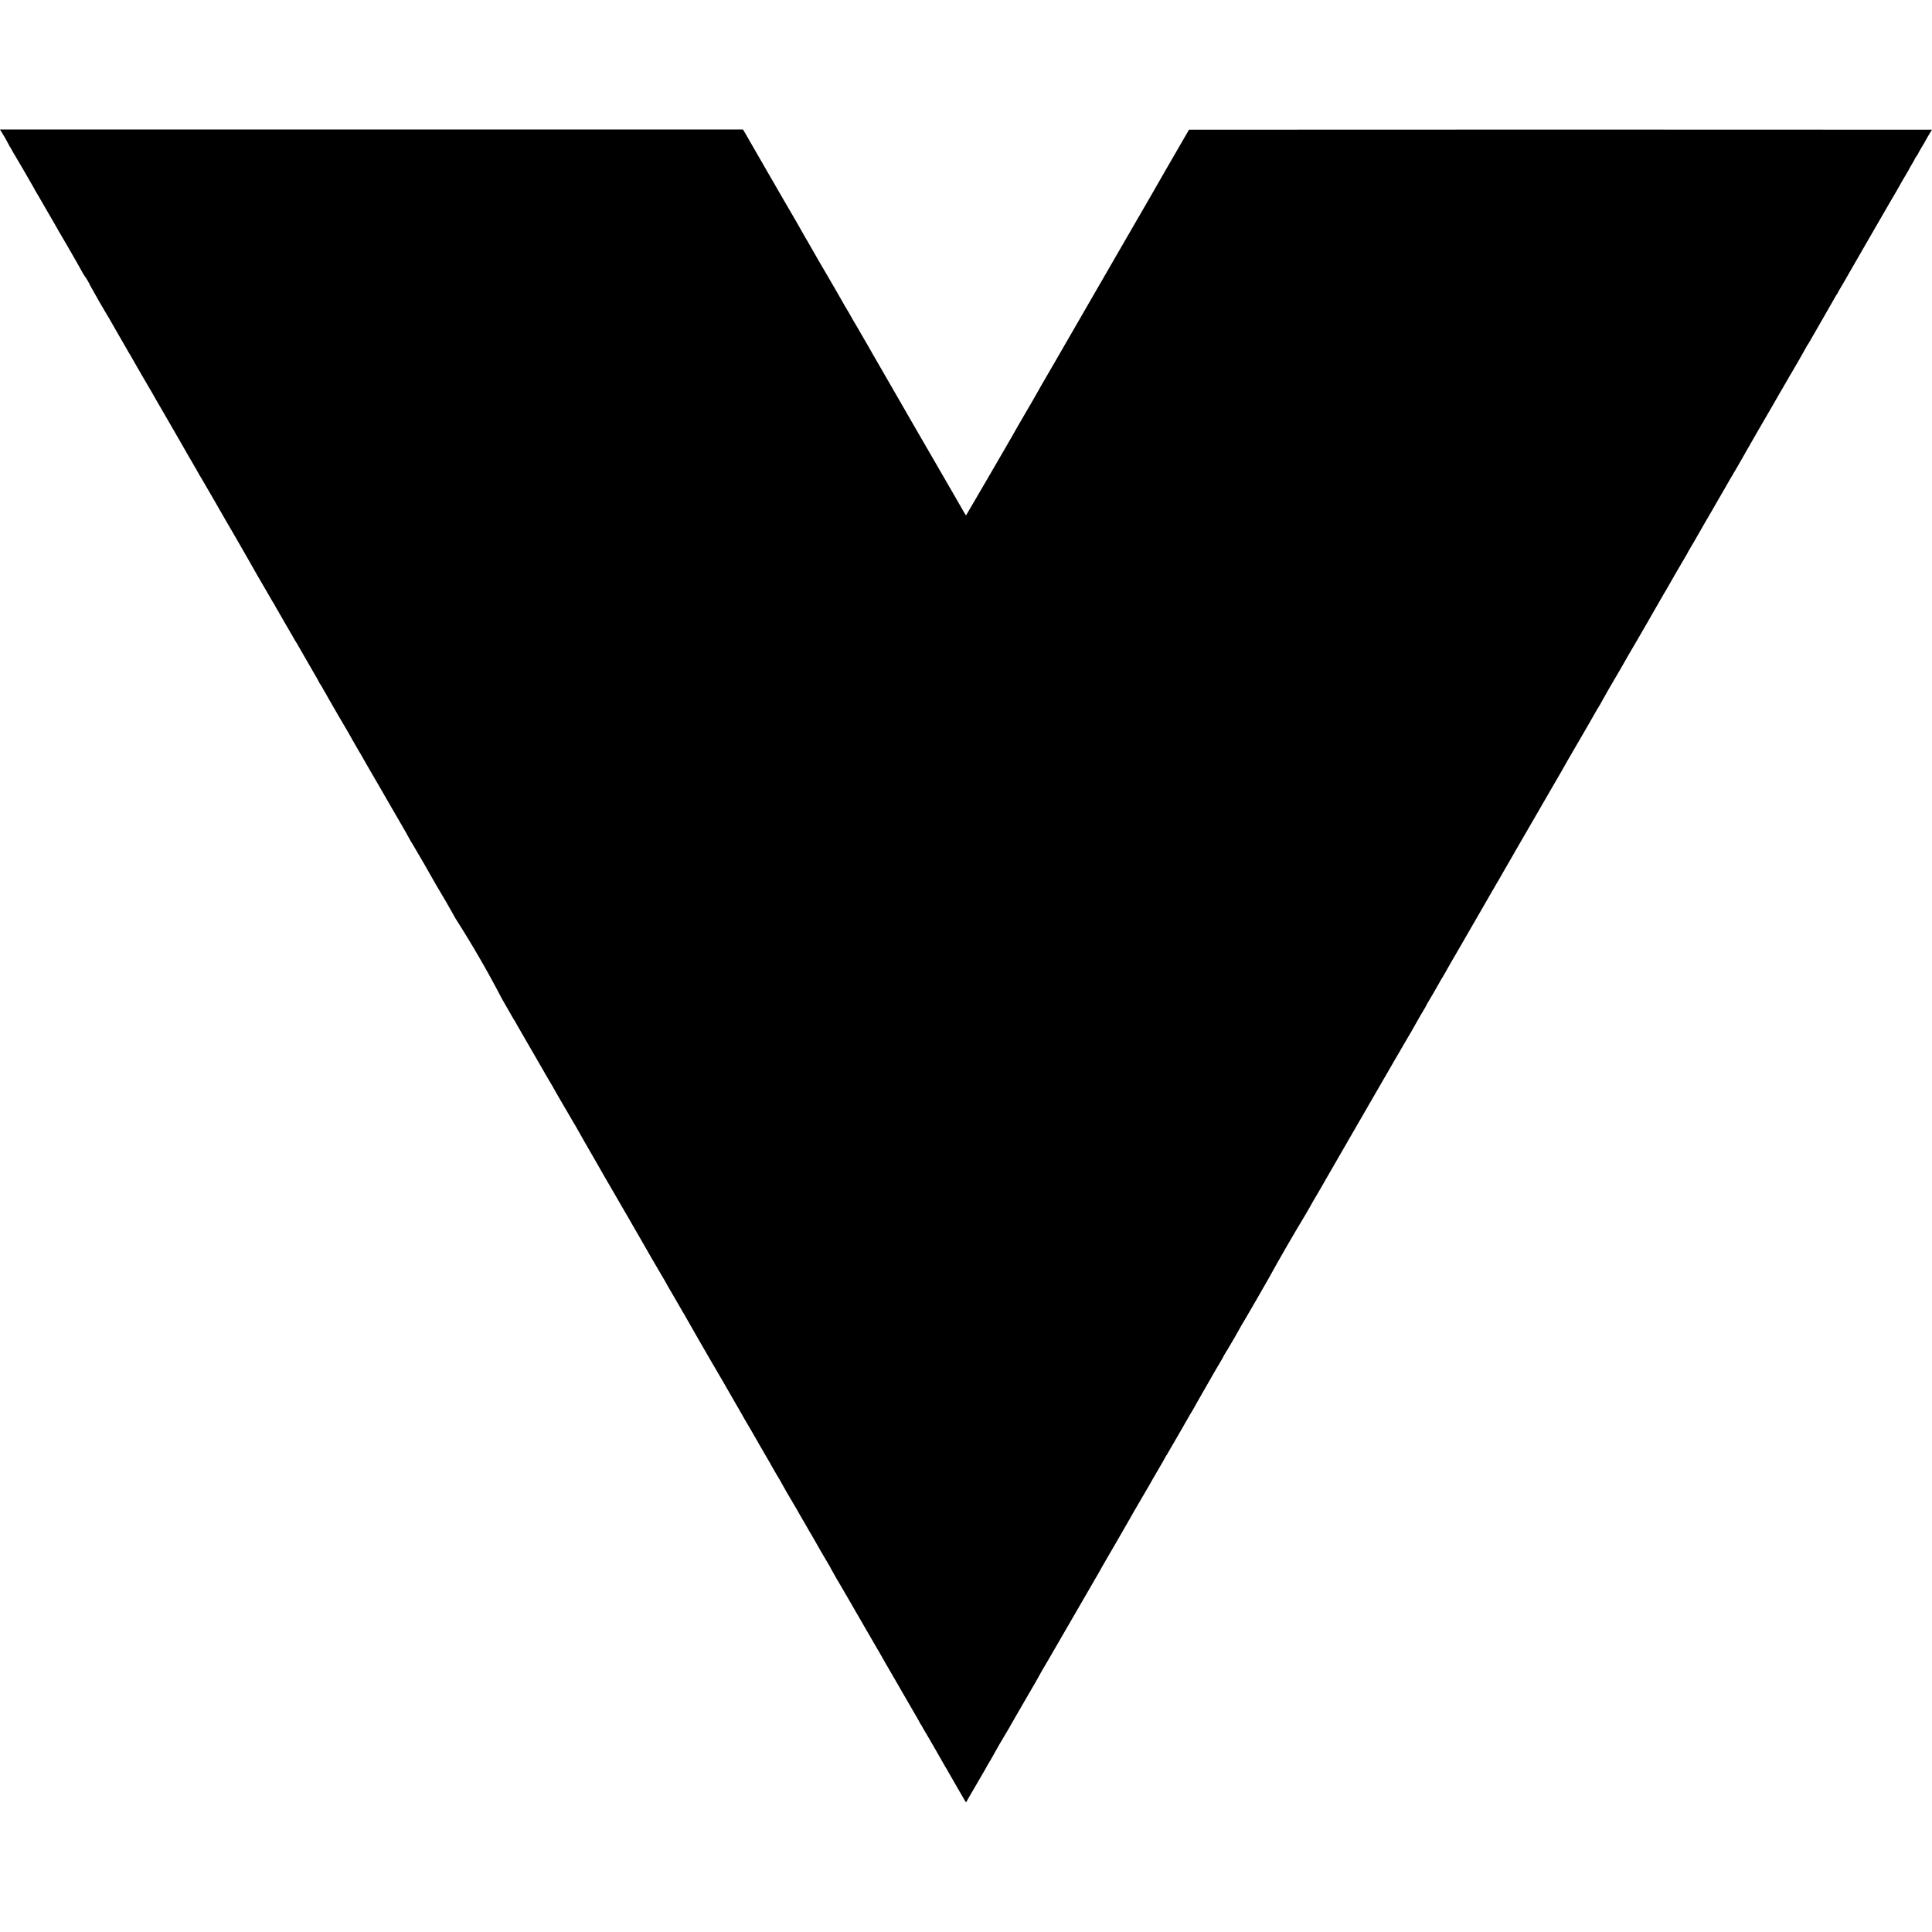
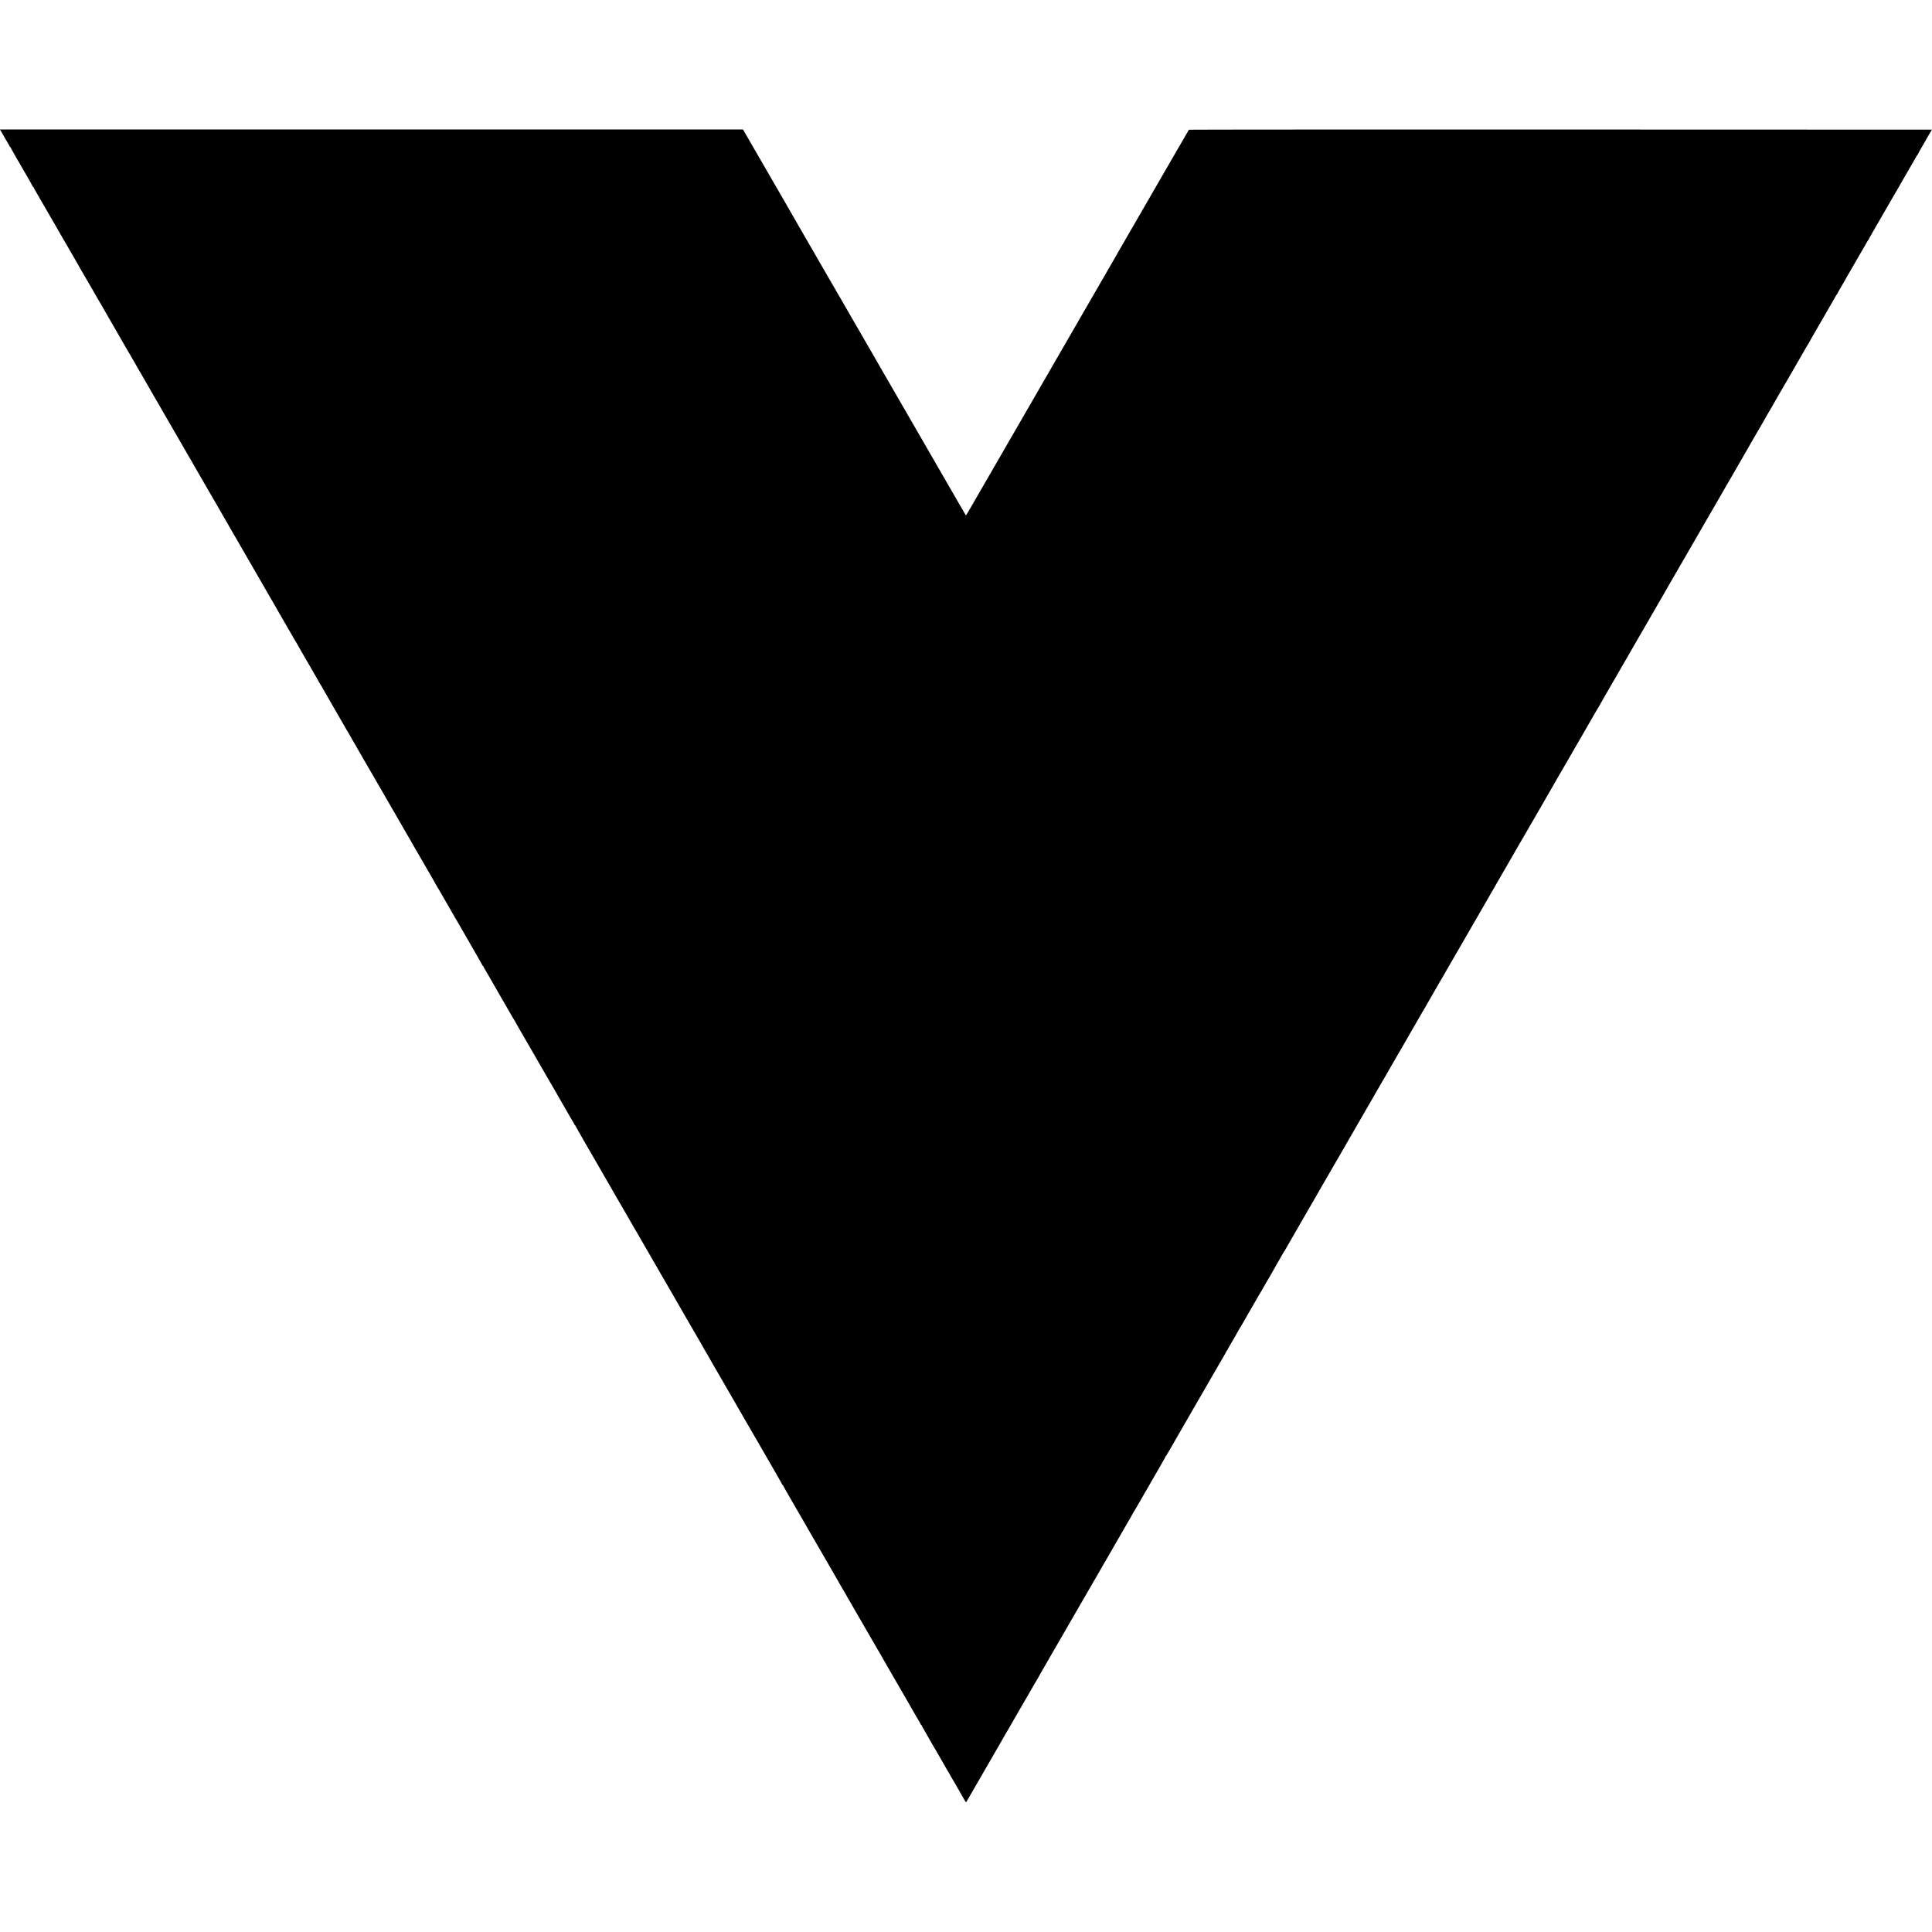
- <svg xmlns="http://www.w3.org/2000/svg" version="1.0" width="21.333" height="21.333" viewBox="0 0 16 16">
-   <path d="M.006 1.082a1.73 1.73 0 01.074.13c0 .002.002.004.003.004a2.14 2.14 0 00.055.095 17.484 17.484 0 01.138.238.82.82 0 00.036.063l.162.28.008.015a20.374 20.374 0 01.152.262l.043.077a.41.41 0 00.024.04.445.445 0 01.045.077l.012.021a6.881 6.881 0 00.125.218l.02.033.034.06.121.21.01.018a.152.152 0 01.01.015l.015.027.021.037.057.099.042.072.028.048a.433.433 0 01.02.034l.03.053.095.164.105.182.064.112a5.77 5.77 0 00.046.079l.015.026.028.049a.228.228 0 00.01.018c.002.001.025.042.053.09a41.95 41.95 0 00.068.117l.082.143a35.282 35.282 0 01.202.35 10.839 10.839 0 00.131.228l.048.083a1.08 1.08 0 00.036.06c.003.008.015.028.025.045l.061.106.042.072.04.07.014.022a54.195 54.195 0 00.152.264l.023.04a.325.325 0 01.015.029l.01.015.01.016c0 .001.023.043.032.056l.013.024.084.146a15.031 15.031 0 01.088.15l.036.064.054.094.013.021.033.058.008.014.047.082.078.134.042.073a46.396 46.396 0 00.17.294l.008.015a1.384 1.384 0 00.052.09 14.381 14.381 0 01.185.321 8.6 8.6 0 01.165.285 8.6 8.6 0 01.383.663l.09.157a.27.27 0 00.019.03s.011.022.026.047l.108.187.013.022a13.338 13.338 0 01.107.186l.024.041a2.593 2.593 0 01.051.088.995.995 0 01.03.053l.1.171a1.593 1.593 0 00.04.068l.077.136.083.144a31.478 31.478 0 00.192.333l.048.083.035.06.047.082.048.083a23.784 23.784 0 00.215.371 2.69 2.69 0 00.056.098l.089.154.012.02a39.436 39.436 0 00.225.392 21.959 21.959 0 01.189.326l.044.076.042.074c.008.013.1.17.108.186l.01.018.086.148.009.015c0 .003.024.043.051.09a1.934 1.934 0 01.052.09 2.75 2.75 0 00.061.106c.059.1.065.11.077.133l.049.084c.022.04.045.078.05.086a12.013 12.013 0 00.154.266l.008.016a5.277 5.277 0 00.098.17l.02.035.026.044.05.087.122.211.09.155.042.074.08.138a24.21 24.21 0 00.146.253l.038.065.018.032a.153.153 0 01.01.02l.007.009a1.392 1.392 0 00.048.083 3.82 3.82 0 01.058.1l.019.033.013.023a6.243 6.243 0 00.047.082l.011.02a.539.539 0 01.031.053l.006.01.013.023a.293.293 0 01.013.022l.013.023.023.04a7.317 7.317 0 00.066.114c.009.016.012.017.016.006a4.137 4.137 0 00.021-.037l.067-.115.069-.119a.923.923 0 01.032-.056l.013-.022a6.455 6.455 0 01.138-.239.325.325 0 00.016-.027l.012-.022a.293.293 0 00.013-.022l.014-.025.095-.164.029-.05a7.528 7.528 0 00.053-.091 4.337 4.337 0 01.107-.187 257.571 257.571 0 00.43-.743c.002-.006.008-.016.011-.021l.044-.076.079-.136.072-.125a10.455 10.455 0 01.08-.14l.122-.209.012-.022.065-.112a2.375 2.375 0 00.06-.106c.003 0 .004-.001.004-.003l.006-.012a12.176 12.176 0 01.097-.167l.079-.138a2.868 2.868 0 00.077-.134l.07-.122a11.06 11.06 0 01.127-.219 1.19 1.19 0 01.037-.066c0-.002.001-.003.002-.003.002 0 .005-.004.006-.009a6.409 6.409 0 00.118-.205l.021-.035a26.29 26.29 0 00.202-.35 15.36 15.36 0 01.306-.53l.03-.052.028-.05.067-.114.067-.117a40.462 40.462 0 01.18-.312 187.535 187.535 0 00.346-.599l.128-.22a3.125 3.125 0 00.06-.104 4.75 4.75 0 01.084-.145l.018-.034a6.955 6.955 0 00.106-.183.177.177 0 01.01-.018.31.31 0 00.009-.014l.025-.043a5.342 5.342 0 01.079-.138l.208-.36.054-.094.053-.092.009-.015a.681.681 0 00.017-.03l.022-.037.059-.103.058-.1.012-.022.039-.067.037-.064.011-.019.132-.228.008-.014a13.582 13.582 0 01.107-.185 8.177 8.177 0 00.1-.174l.01-.018.02-.034.026-.045a1.515 1.515 0 00.028-.048l.087-.15.079-.138a.88.88 0 01.026-.043l.006-.011a7.803 7.803 0 01.122-.213 3.98 3.98 0 01.056-.096l.051-.09.065-.111.014-.024.088-.152.03-.053.029-.05.07-.122.014-.023a9.504 9.504 0 01.086-.15l.09-.154.012-.023.046-.078.043-.075.04-.07.063-.108.032-.056.066-.114c.007-.013.108-.188.114-.196l.032-.056a38.218 38.218 0 01.258-.448l.012-.021.046-.08.036-.062.04-.069a.264.264 0 00.01-.018l.007-.011a8.196 8.196 0 00.13-.227.166.166 0 01.017-.027l.03-.052.088-.153.075-.131.028-.049a.178.178 0 01.019-.03c0-.003.04-.072.053-.093l.008-.014.015-.026.02-.035a49.272 49.272 0 01.193-.335l.166-.287a1.496 1.496 0 01.036-.061 6.4 6.4 0 01.048-.085l.05-.085c.002-.006.013-.024.022-.04l.024-.041a.222.222 0 01.03-.05c0-.003.037-.068.045-.08l.007-.011a2.19 2.19 0 01.034-.061L16 1.074l-3.075-.001-3.078.001-.198.342-.103.18a48.098 48.098 0 01-.199.344l-.081.14-.023.04a24.32 24.32 0 00-.086.149l-.137.237-.18.312a23.356 23.356 0 01-.13.225l-.08.138-.07.123-.065.112c-.042.072-.08.137-.13.226A111.752 111.752 0 018 4.269a.767.767 0 01-.035-.059l-.061-.106-.207-.358-.102-.176-.322-.559a1.439 1.439 0 00-.023-.04l-.025-.043a4.884 4.884 0 00-.07-.122l-.06-.104a2.148 2.148 0 01-.06-.104 2.614 2.614 0 00-.037-.062l-.065-.114-.084-.145-.053-.09a25.227 25.227 0 00-.113-.197l-.016-.027a13.893 13.893 0 00-.16-.278 36.908 36.908 0 01-.16-.277l-.125-.217-.047-.082-.015-.025-.007-.012H-.001l.007.01z" />
+ <svg xmlns="http://www.w3.org/2000/svg" version="1.0" width="16pt" height="16pt" viewBox="0 0 16 16" preserveAspectRatio="xMidYMid meet">
+   <g transform="translate(0,16) scale(0.00032,-0.00032)" fill="#000000" stroke="none">
+     <path d="M18 46618 c45 -75 122 -207 122 -211 0 -2 25 -45 55 -95 30 -50 55 -96 55 -102 0 -5 5 -10 10 -10 6 0 10 -4 10 -9 0 -5 73 -135 161 -288 89 -153 173 -298 187 -323 14 -25 32 -57 41 -72 88 -149 187 -324 189 -335 2 -7 8 -13 13 -13 5 0 9 -4 9 -10 0 -5 46 -89 103 -187 175 -302 490 -846 507 -876 8 -16 20 -36 25 -45 28 -46 290 -498 339 -585 13 -23 74 -129 136 -236 61 -107 123 -215 137 -240 14 -25 29 -50 33 -56 5 -5 23 -37 40 -70 18 -33 38 -67 44 -75 11 -16 21 -33 63 -109 14 -25 29 -50 33 -56 4 -5 21 -35 38 -65 55 -100 261 -455 269 -465 4 -5 14 -21 20 -35 15 -29 41 -75 103 -180 24 -41 52 -88 60 -105 9 -16 57 -100 107 -185 112 -193 362 -626 380 -660 8 -14 23 -38 33 -55 11 -16 23 -37 27 -45 4 -8 26 -46 48 -85 23 -38 53 -90 67 -115 46 -81 64 -113 178 -310 62 -107 121 -210 132 -227 37 -67 56 -99 85 -148 16 -27 32 -57 36 -65 4 -8 15 -27 25 -42 9 -15 53 -89 96 -165 44 -76 177 -307 296 -513 120 -206 268 -463 330 -570 131 -227 117 -203 200 -348 36 -62 73 -125 82 -140 10 -15 21 -34 25 -42 4 -8 20 -37 36 -65 17 -27 38 -65 48 -82 49 -85 64 -111 87 -153 13 -25 28 -49 32 -55 4 -5 78 -134 165 -285 87 -151 166 -288 176 -305 10 -16 26 -43 35 -59 9 -17 125 -217 257 -445 132 -229 253 -441 270 -471 17 -30 45 -79 64 -108 18 -29 33 -54 33 -57 0 -2 20 -37 44 -77 24 -40 123 -212 221 -383 97 -170 190 -330 205 -355 16 -25 39 -65 53 -90 13 -25 81 -144 152 -265 70 -121 137 -238 150 -260 12 -22 37 -65 55 -95 18 -30 43 -73 55 -95 12 -22 48 -85 80 -140 77 -132 163 -280 190 -330 13 -22 71 -123 130 -225 59 -102 116 -199 126 -217 10 -17 29 -50 43 -72 15 -22 26 -43 26 -45 0 -2 27 -50 60 -106 33 -56 60 -103 60 -105 0 -2 55 -98 90 -155 8 -14 182 -316 239 -414 13 -22 45 -79 72 -124 27 -46 49 -86 49 -89 0 -2 14 -24 30 -48 16 -24 30 -46 30 -49 0 -5 74 -135 100 -176 5 -8 24 -42 43 -75 50 -88 58 -101 262 -455 104 -179 199 -345 213 -370 14 -25 28 -49 32 -55 4 -5 17 -26 28 -45 10 -19 62 -109 114 -200 114 -197 133 -230 170 -295 16 -27 33 -57 38 -65 17 -28 96 -165 103 -180 4 -8 16 -28 26 -45 10 -16 77 -131 148 -255 72 -124 181 -313 243 -420 62 -107 121 -209 131 -227 35 -62 323 -560 392 -678 38 -66 83 -145 100 -175 16 -30 33 -59 37 -65 4 -5 17 -27 29 -47 34 -61 56 -100 90 -156 17 -29 31 -55 31 -57 0 -2 17 -32 39 -67 21 -35 134 -229 251 -433 117 -203 235 -407 261 -451 27 -45 49 -85 49 -88 0 -4 8 -19 19 -34 15 -21 200 -341 309 -533 10 -19 33 -58 51 -87 17 -29 31 -54 31 -56 0 -2 25 -44 55 -94 30 -50 55 -95 55 -98 0 -4 6 -15 14 -23 7 -9 27 -41 43 -71 17 -30 170 -297 342 -594 171 -296 311 -542 311 -547 0 -5 5 -9 10 -9 6 0 10 -4 10 -10 0 -5 22 -47 49 -92 27 -46 58 -99 68 -118 24 -43 81 -140 93 -160 5 -8 66 -114 135 -235 69 -121 130 -227 135 -235 12 -21 259 -447 283 -490 10 -19 28 -47 38 -62 11 -14 19 -29 19 -32 0 -3 37 -69 83 -148 99 -170 305 -526 337 -583 13 -22 31 -53 41 -70 11 -16 22 -37 26 -45 7 -14 82 -146 103 -180 14 -24 181 -311 205 -355 13 -22 46 -80 75 -130 29 -49 64 -110 78 -135 14 -25 51 -88 82 -140 31 -52 59 -102 63 -110 4 -8 18 -33 31 -55 205 -353 284 -489 309 -535 17 -30 45 -78 62 -106 18 -28 36 -60 39 -72 4 -12 12 -22 17 -22 5 0 9 -4 9 -10 0 -5 109 -197 241 -427 133 -230 250 -431 259 -448 51 -90 222 -385 280 -485 37 -63 78 -135 92 -160 14 -25 67 -117 118 -205 51 -88 101 -175 111 -193 34 -58 55 -95 149 -257 51 -88 101 -173 110 -190 9 -16 76 -131 147 -255 72 -124 140 -241 151 -260 61 -108 281 -489 355 -615 38 -66 77 -133 87 -150 35 -63 91 -161 100 -175 14 -23 99 -169 128 -220 54 -97 135 -235 142 -245 4 -5 20 -32 35 -60 26 -48 238 -416 276 -480 10 -16 26 -46 37 -65 30 -53 382 -661 403 -695 10 -16 22 -37 26 -45 4 -8 26 -48 50 -88 24 -41 43 -75 43 -77 0 -2 22 -40 50 -85 27 -45 50 -84 50 -86 0 -3 38 -69 83 -147 84 -142 302 -520 340 -587 10 -19 34 -60 52 -90 18 -30 44 -75 57 -100 14 -25 45 -79 70 -120 25 -41 56 -96 70 -121 14 -25 77 -133 138 -240 62 -107 122 -210 132 -229 25 -43 310 -535 337 -581 11 -19 26 -45 34 -59 17 -32 238 -414 266 -460 11 -19 24 -41 28 -49 3 -7 75 -133 160 -278 84 -146 153 -269 153 -274 0 -5 5 -9 10 -9 6 0 10 -4 10 -10 0 -5 82 -150 181 -322 182 -314 201 -346 240 -415 12 -21 80 -139 152 -263 71 -124 141 -245 155 -270 14 -25 28 -49 32 -55 6 -8 145 -248 220 -380 37 -66 209 -362 229 -395 11 -19 24 -42 28 -49 4 -8 67 -118 140 -243 73 -125 133 -230 133 -233 0 -2 15 -28 33 -57 19 -29 47 -78 64 -108 17 -30 53 -93 79 -139 53 -90 82 -141 157 -272 82 -142 115 -199 381 -659 142 -245 268 -463 281 -485 12 -22 71 -125 132 -230 60 -104 172 -298 248 -430 76 -132 146 -253 156 -270 11 -16 22 -36 26 -44 3 -8 30 -54 60 -103 29 -49 53 -91 53 -93 0 -3 18 -34 40 -70 22 -36 40 -67 40 -69 0 -2 37 -66 81 -142 45 -77 98 -168 119 -204 20 -36 47 -81 58 -100 12 -19 27 -47 33 -62 6 -16 15 -28 20 -28 5 0 9 -4 9 -9 0 -6 63 -118 140 -251 77 -133 140 -243 140 -245 0 -2 18 -33 41 -70 22 -37 49 -83 60 -101 10 -19 29 -51 40 -71 25 -45 109 -189 126 -218 7 -11 17 -29 22 -40 6 -11 22 -38 35 -60 14 -22 37 -62 52 -90 14 -27 35 -62 45 -77 11 -14 19 -29 19 -32 0 -3 18 -35 40 -71 22 -36 40 -67 40 -69 0 -2 19 -35 42 -72 23 -38 55 -94 72 -124 26 -47 139 -244 171 -298 6 -9 21 -36 34 -60 28 -48 37 -51 51 -19 6 12 19 36 29 52 10 17 27 46 38 65 11 19 104 181 208 360 103 179 199 345 213 370 14 25 42 74 64 109 21 34 38 65 38 67 0 2 18 33 40 69 22 36 40 67 40 69 0 3 177 310 199 346 16 26 136 234 140 244 2 5 25 44 52 88 27 44 49 81 49 84 0 2 18 34 40 70 22 36 40 67 40 69 0 2 20 36 43 77 35 58 169 289 297 513 9 17 50 86 90 155 40 69 86 150 103 180 16 30 35 62 41 70 6 8 16 24 22 35 35 64 72 129 167 293 59 100 116 199 127 220 11 20 30 53 41 72 43 72 1070 1850 1121 1940 14 25 65 113 113 195 48 83 96 166 107 185 10 19 28 50 38 68 11 18 73 124 137 235 64 111 175 303 246 427 71 124 173 299 225 390 52 91 116 202 143 248 27 45 49 85 49 89 0 4 6 14 14 22 7 9 28 43 46 76 26 47 251 436 378 655 11 19 29 51 40 70 11 19 101 176 201 348 99 172 181 317 181 323 0 5 5 9 10 9 6 0 10 5 10 11 0 6 8 23 18 37 11 15 32 52 49 82 16 30 130 228 253 440 122 212 234 405 248 430 13 25 39 70 57 100 39 65 69 117 130 225 25 44 50 87 55 95 12 19 78 134 220 380 61 107 129 224 150 260 161 277 222 382 246 425 15 28 47 83 71 123 24 41 43 78 43 83 0 5 4 9 8 9 4 0 13 12 19 28 7 15 23 45 36 67 66 110 277 478 277 483 0 3 6 13 14 21 7 9 27 41 43 71 17 30 45 80 63 110 34 57 375 649 394 685 6 11 16 27 22 35 6 8 26 42 44 75 18 33 41 74 51 90 10 17 24 41 32 55 54 97 72 128 88 152 11 14 19 28 19 30 0 3 79 141 175 308 96 167 175 305 175 308 0 3 6 13 14 21 7 9 26 39 41 66 33 60 276 483 338 587 24 40 46 80 50 88 4 8 13 24 20 35 14 23 95 163 125 215 11 19 52 91 92 160 40 69 80 139 90 155 9 17 103 179 207 360 105 182 200 346 211 365 103 181 463 802 489 845 7 11 15 27 19 35 4 8 29 51 55 95 64 110 828 1433 848 1470 9 17 24 41 33 55 9 14 29 48 45 77 15 28 52 93 82 145 30 51 62 107 71 123 17 30 231 398 400 690 51 88 103 179 115 202 12 23 26 48 32 55 6 7 24 38 40 68 17 30 61 107 98 170 37 63 84 144 103 180 19 36 41 72 48 81 8 8 14 18 14 21 0 4 27 51 59 106 32 55 72 124 89 154 16 29 71 125 122 213 51 88 104 180 118 205 13 25 28 50 32 55 4 6 17 26 28 45 11 19 45 80 77 135 31 55 66 116 77 135 11 19 88 152 171 295 401 694 620 1072 650 1125 11 19 87 152 170 295 83 143 158 273 166 288 9 16 21 36 26 45 6 9 31 52 55 96 25 43 54 94 66 115 11 20 95 164 186 321 91 157 173 299 182 315 9 17 26 46 37 65 12 19 66 114 121 210 56 96 108 186 117 200 8 14 24 40 34 59 24 45 383 664 412 713 5 9 17 29 26 45 15 28 120 210 241 419 36 61 68 117 72 125 4 8 12 23 19 34 35 57 245 420 262 453 11 20 35 61 53 90 17 29 32 54 32 56 0 3 28 51 62 108 33 57 70 119 80 138 10 19 23 42 28 50 5 8 32 53 59 100 27 47 149 258 271 470 122 212 234 405 248 430 30 53 62 108 80 135 6 11 15 27 19 35 4 8 85 150 181 315 96 165 187 323 202 350 31 56 116 202 130 225 5 8 25 42 43 75 19 33 92 159 162 280 149 257 157 271 202 350 19 33 38 67 43 75 9 14 228 392 275 475 12 22 55 96 95 165 40 69 80 139 90 155 24 42 202 350 221 383 9 15 27 47 41 72 14 25 75 131 136 236 61 106 121 210 134 232 99 172 271 470 279 482 5 8 23 40 40 70 18 30 81 141 142 245 60 105 121 210 135 235 14 25 71 124 127 220 56 96 143 247 194 335 51 88 96 167 102 175 14 24 180 311 204 355 23 43 340 590 356 615 5 8 50 87 101 175 171 301 517 898 582 1008 25 43 46 81 46 83 0 2 12 23 27 47 14 23 40 67 56 97 16 30 35 62 42 70 7 8 15 22 18 30 4 8 20 38 37 65 16 28 33 57 37 65 6 12 111 196 143 250 5 8 55 95 112 193 57 98 113 195 126 215 12 20 27 46 32 57 6 11 14 27 20 35 5 8 76 130 156 270 80 140 165 287 187 325 23 39 52 90 66 115 13 25 30 52 37 61 8 8 14 18 14 21 0 4 41 77 92 165 50 87 175 302 276 478 101 176 208 360 236 408 28 49 67 117 86 152 19 35 41 70 48 77 6 6 12 15 12 19 0 7 124 224 167 291 12 21 23 40 23 42 0 2 21 40 46 83 26 43 55 92 64 109 54 95 327 568 354 614 19 30 45 75 59 100 71 128 82 145 89 148 4 2 8 8 8 13 0 5 42 82 94 172 311 538 496 858 518 897 14 25 40 70 58 100 18 30 42 71 53 90 10 19 79 139 152 265 73 127 142 246 153 265 10 19 43 76 72 125 29 50 63 108 75 130 65 116 80 140 87 143 4 2 8 8 8 12 0 8 114 212 140 250 6 8 14 24 20 35 5 11 54 97 108 190 l100 170 -9611 3 c-5286 1 -9614 -1 -9618 -5 -5 -6 -419 -719 -619 -1068 -89 -155 -267 -463 -323 -560 -38 -66 -81 -140 -95 -165 -31 -56 -263 -457 -526 -910 -110 -190 -224 -388 -254 -440 -29 -52 -61 -109 -71 -125 -23 -39 -243 -420 -268 -465 -11 -19 -204 -352 -428 -740 -224 -388 -477 -826 -563 -975 -85 -148 -185 -322 -222 -385 -37 -63 -120 -207 -185 -320 -65 -113 -177 -306 -248 -430 -72 -124 -172 -297 -222 -385 -51 -88 -142 -245 -202 -350 -131 -226 -247 -427 -408 -705 -65 -113 -249 -432 -410 -710 -160 -278 -388 -673 -506 -877 -118 -205 -216 -373 -219 -373 -3 0 -52 82 -109 183 -58 100 -144 250 -192 332 -95 164 -402 696 -647 1120 -85 149 -228 396 -317 550 -212 365 -982 1700 -1008 1745 -10 19 -43 76 -72 125 -29 50 -64 110 -77 135 -14 25 -63 110 -110 190 -47 80 -96 165 -110 190 -14 25 -99 171 -188 325 -89 154 -174 300 -188 325 -13 25 -64 113 -112 195 -48 83 -140 242 -205 355 -65 113 -183 317 -263 454 -79 137 -152 264 -163 282 -50 89 -335 583 -354 614 -12 19 -34 58 -50 85 -15 28 -129 226 -253 440 -124 215 -235 408 -247 430 -12 22 -69 121 -127 220 -58 99 -226 389 -373 645 -148 256 -324 561 -392 678 -67 117 -134 232 -147 255 -13 23 -33 59 -46 80 l-22 37 -9615 0 -9615 0 20 -32z" />
+   </g>
</svg>
